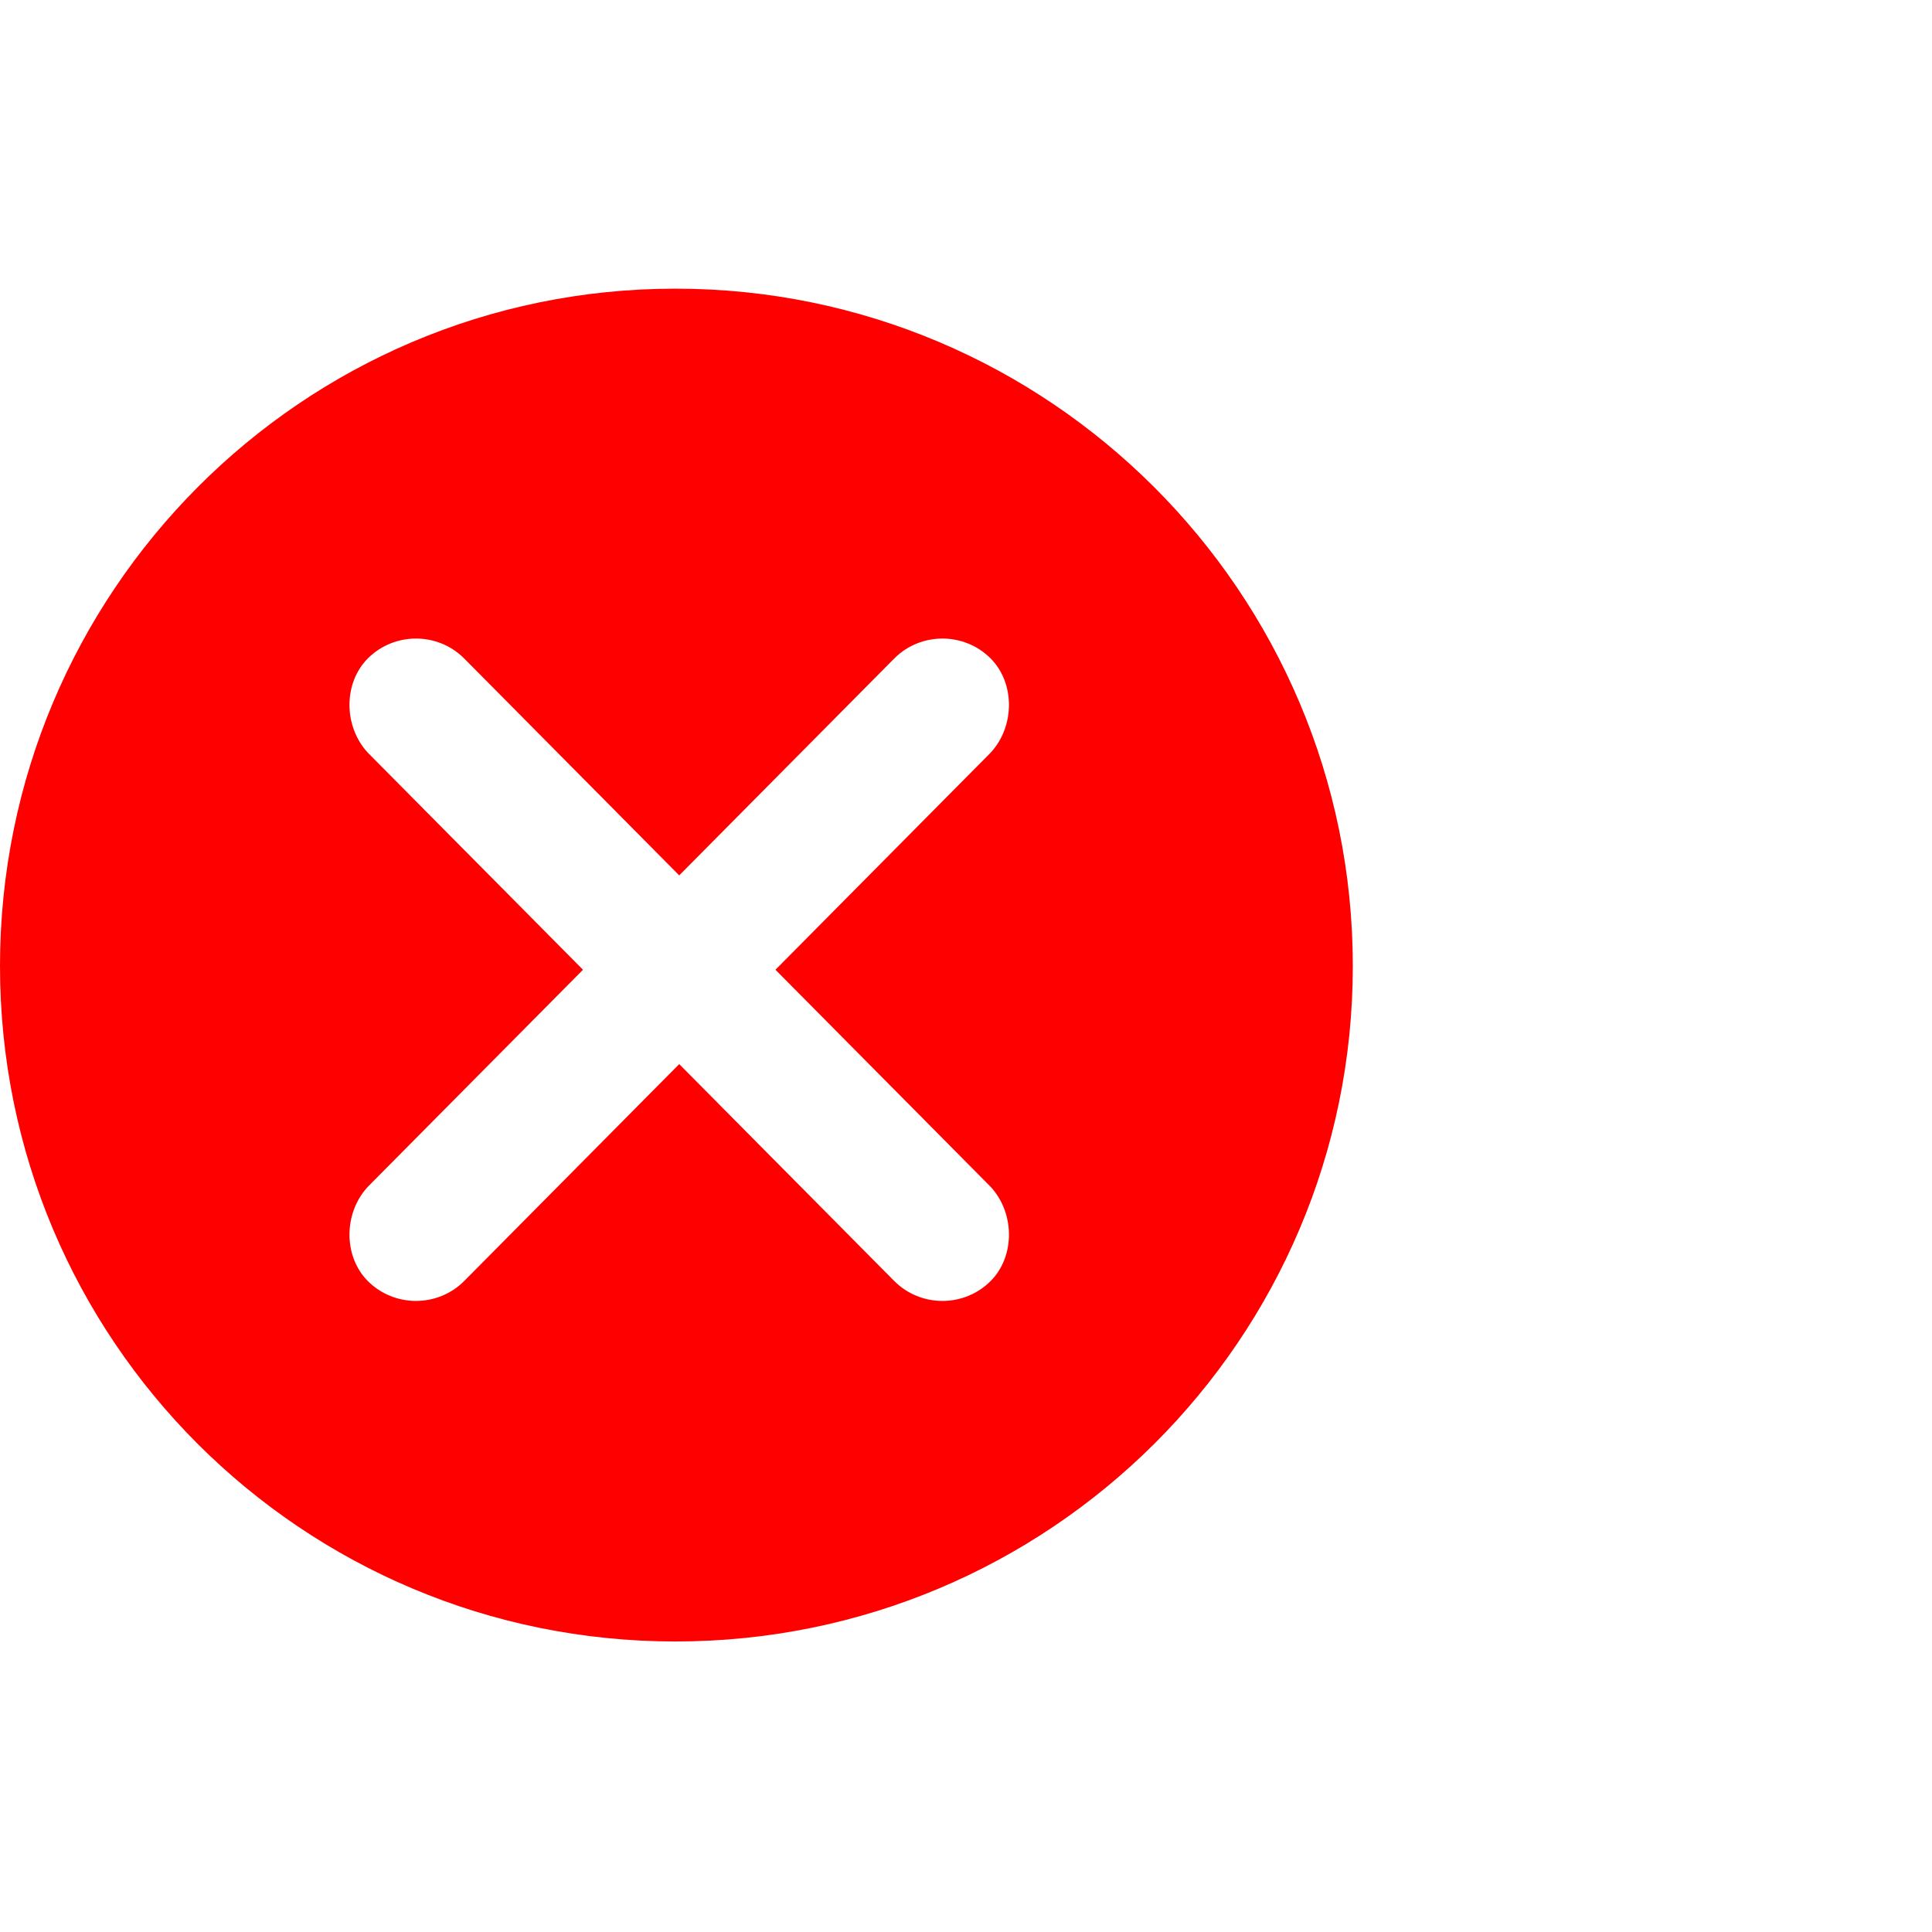
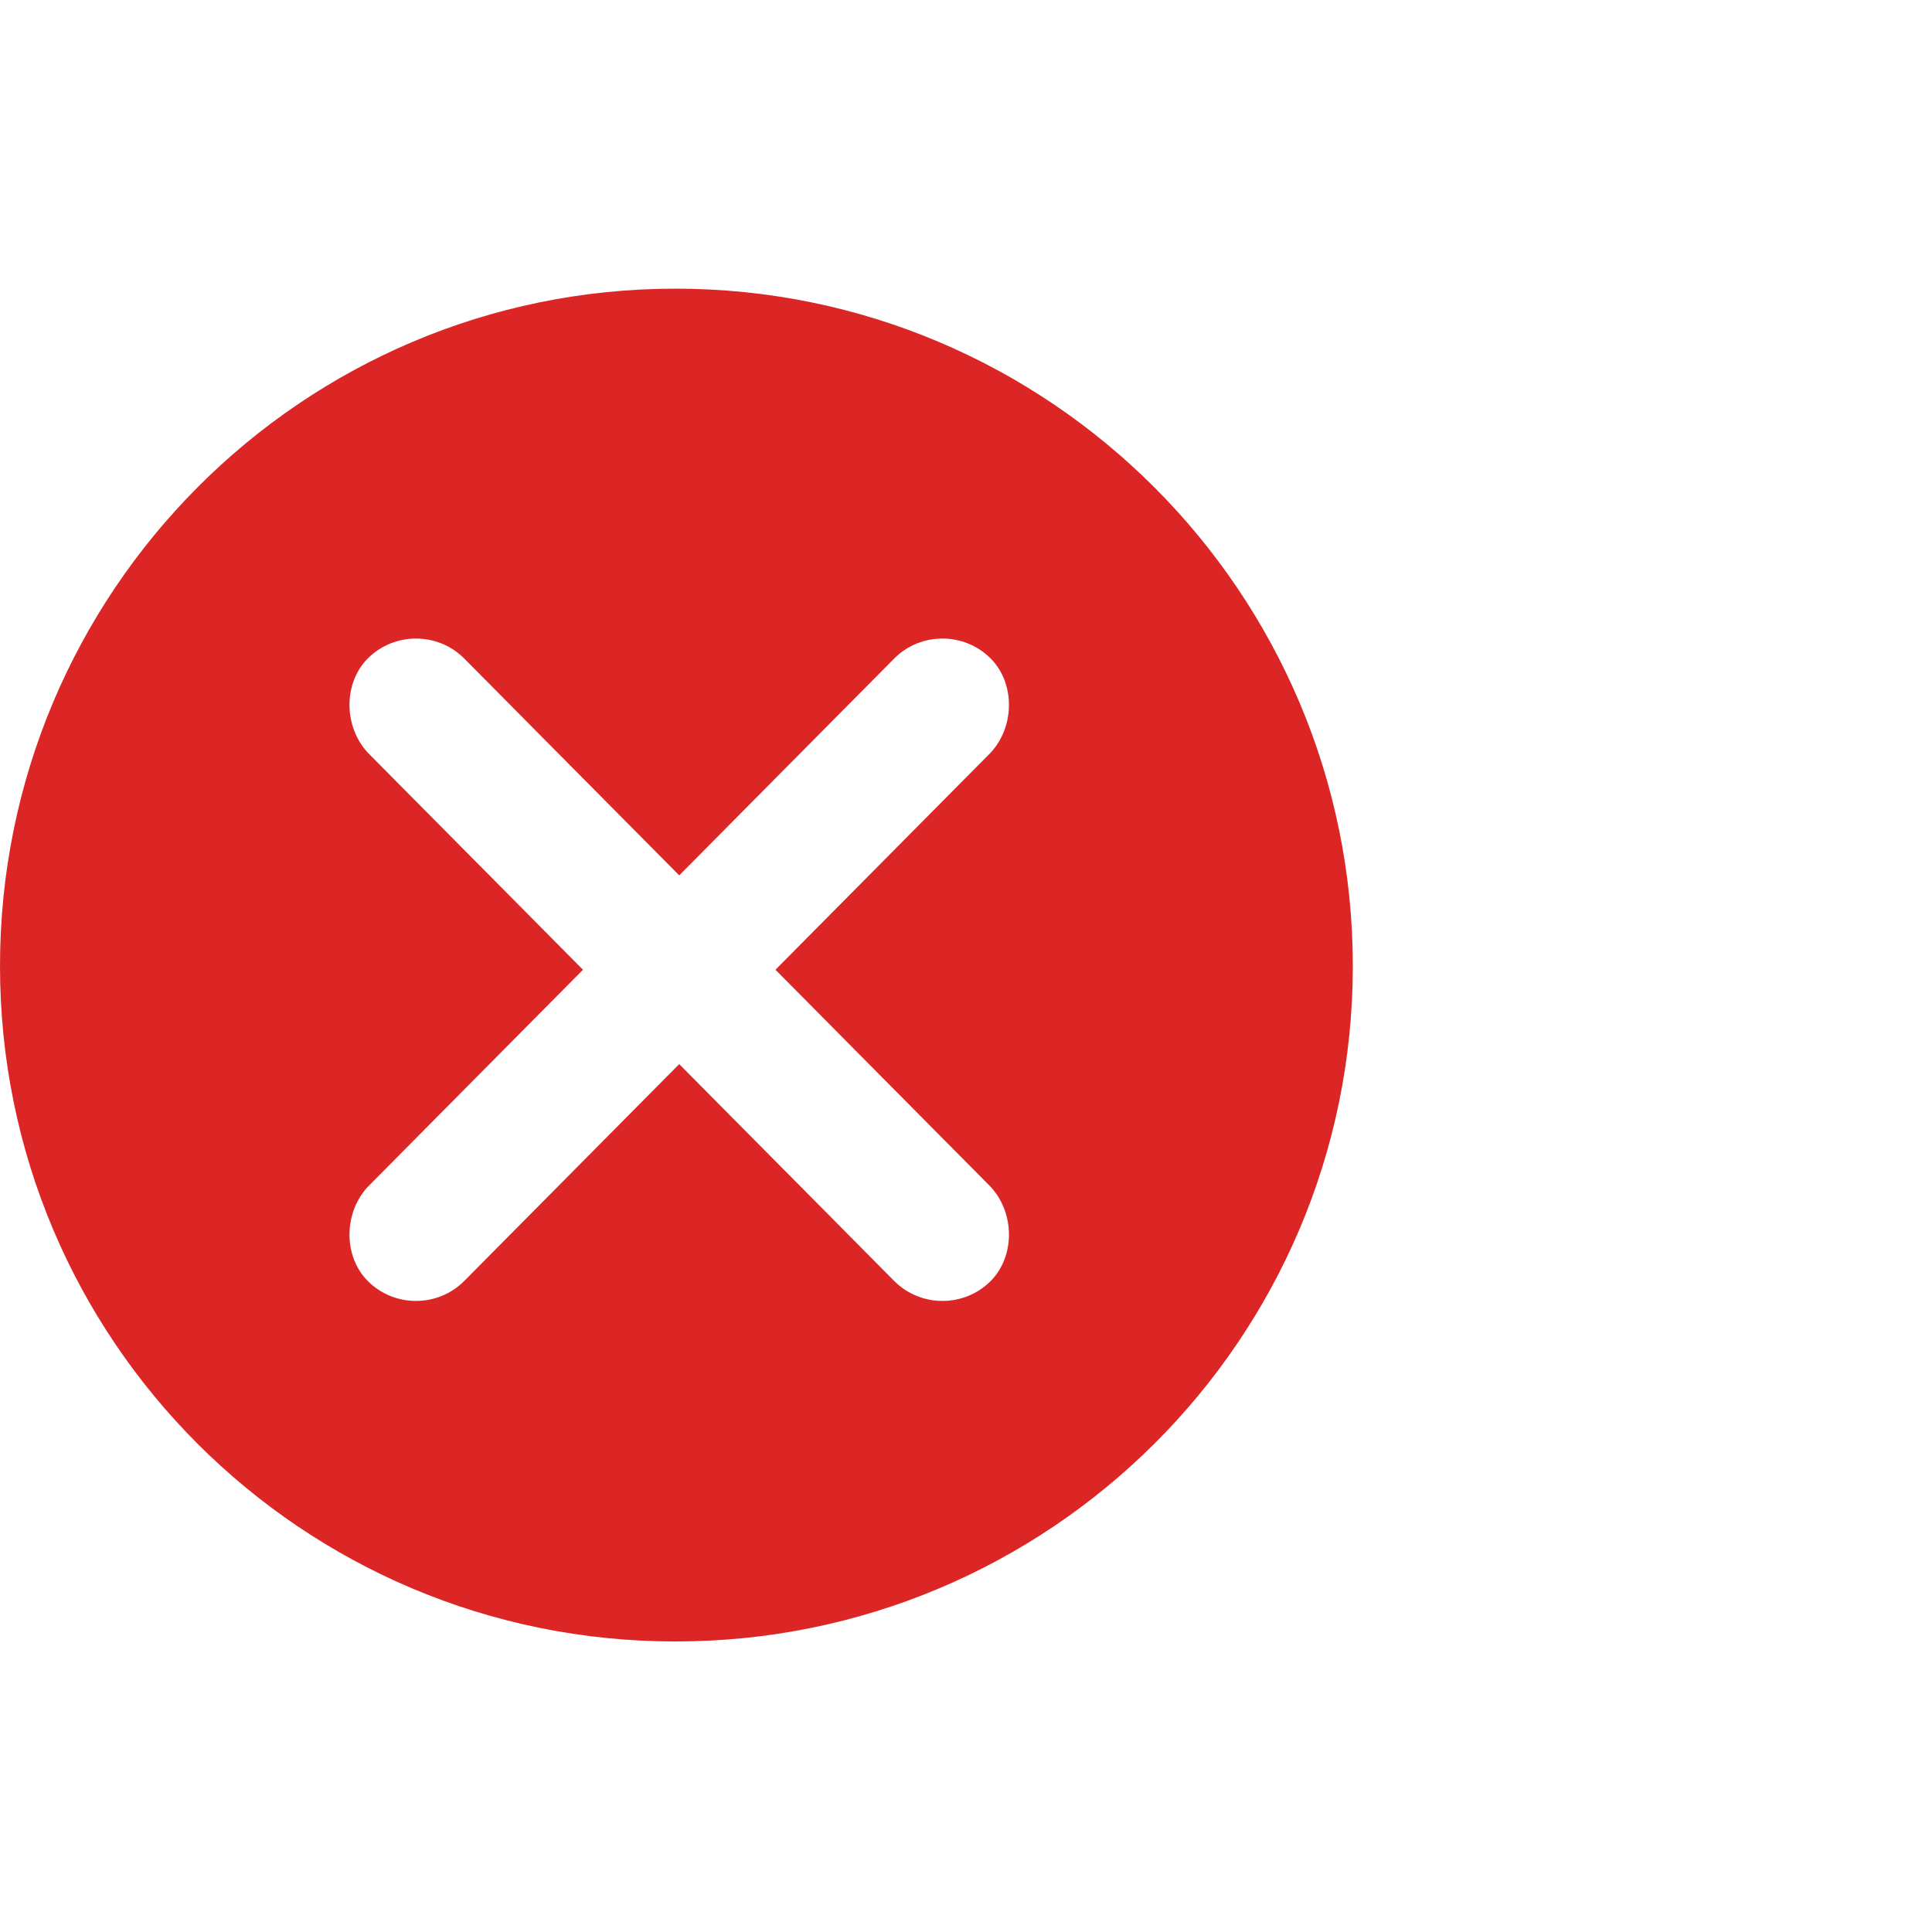
- <svg xmlns="http://www.w3.org/2000/svg" fill="red" width="26px" height="26px" viewBox="0 0 32 32" version="1.1">
+ <svg xmlns="http://www.w3.org/2000/svg" fill="#DC2626" width="22px" height="22px" viewBox="0 0 32 32" version="1.1">
  <path d="M11.188 4.781c6.188 0 11.219 5.031 11.219 11.219s-5.031 11.188-11.219 11.188-11.188-5-11.188-11.188 5-11.219 11.188-11.219zM11.25 17.625l3.563 3.594c0.438 0.438 1.156 0.438 1.594 0 0.406-0.406 0.406-1.125 0-1.563l-3.563-3.594 3.563-3.594c0.406-0.438 0.406-1.156 0-1.563-0.438-0.438-1.156-0.438-1.594 0l-3.563 3.594-3.563-3.594c-0.438-0.438-1.156-0.438-1.594 0-0.406 0.406-0.406 1.125 0 1.563l3.563 3.594-3.563 3.594c-0.406 0.438-0.406 1.156 0 1.563 0.438 0.438 1.156 0.438 1.594 0z" />
</svg>
